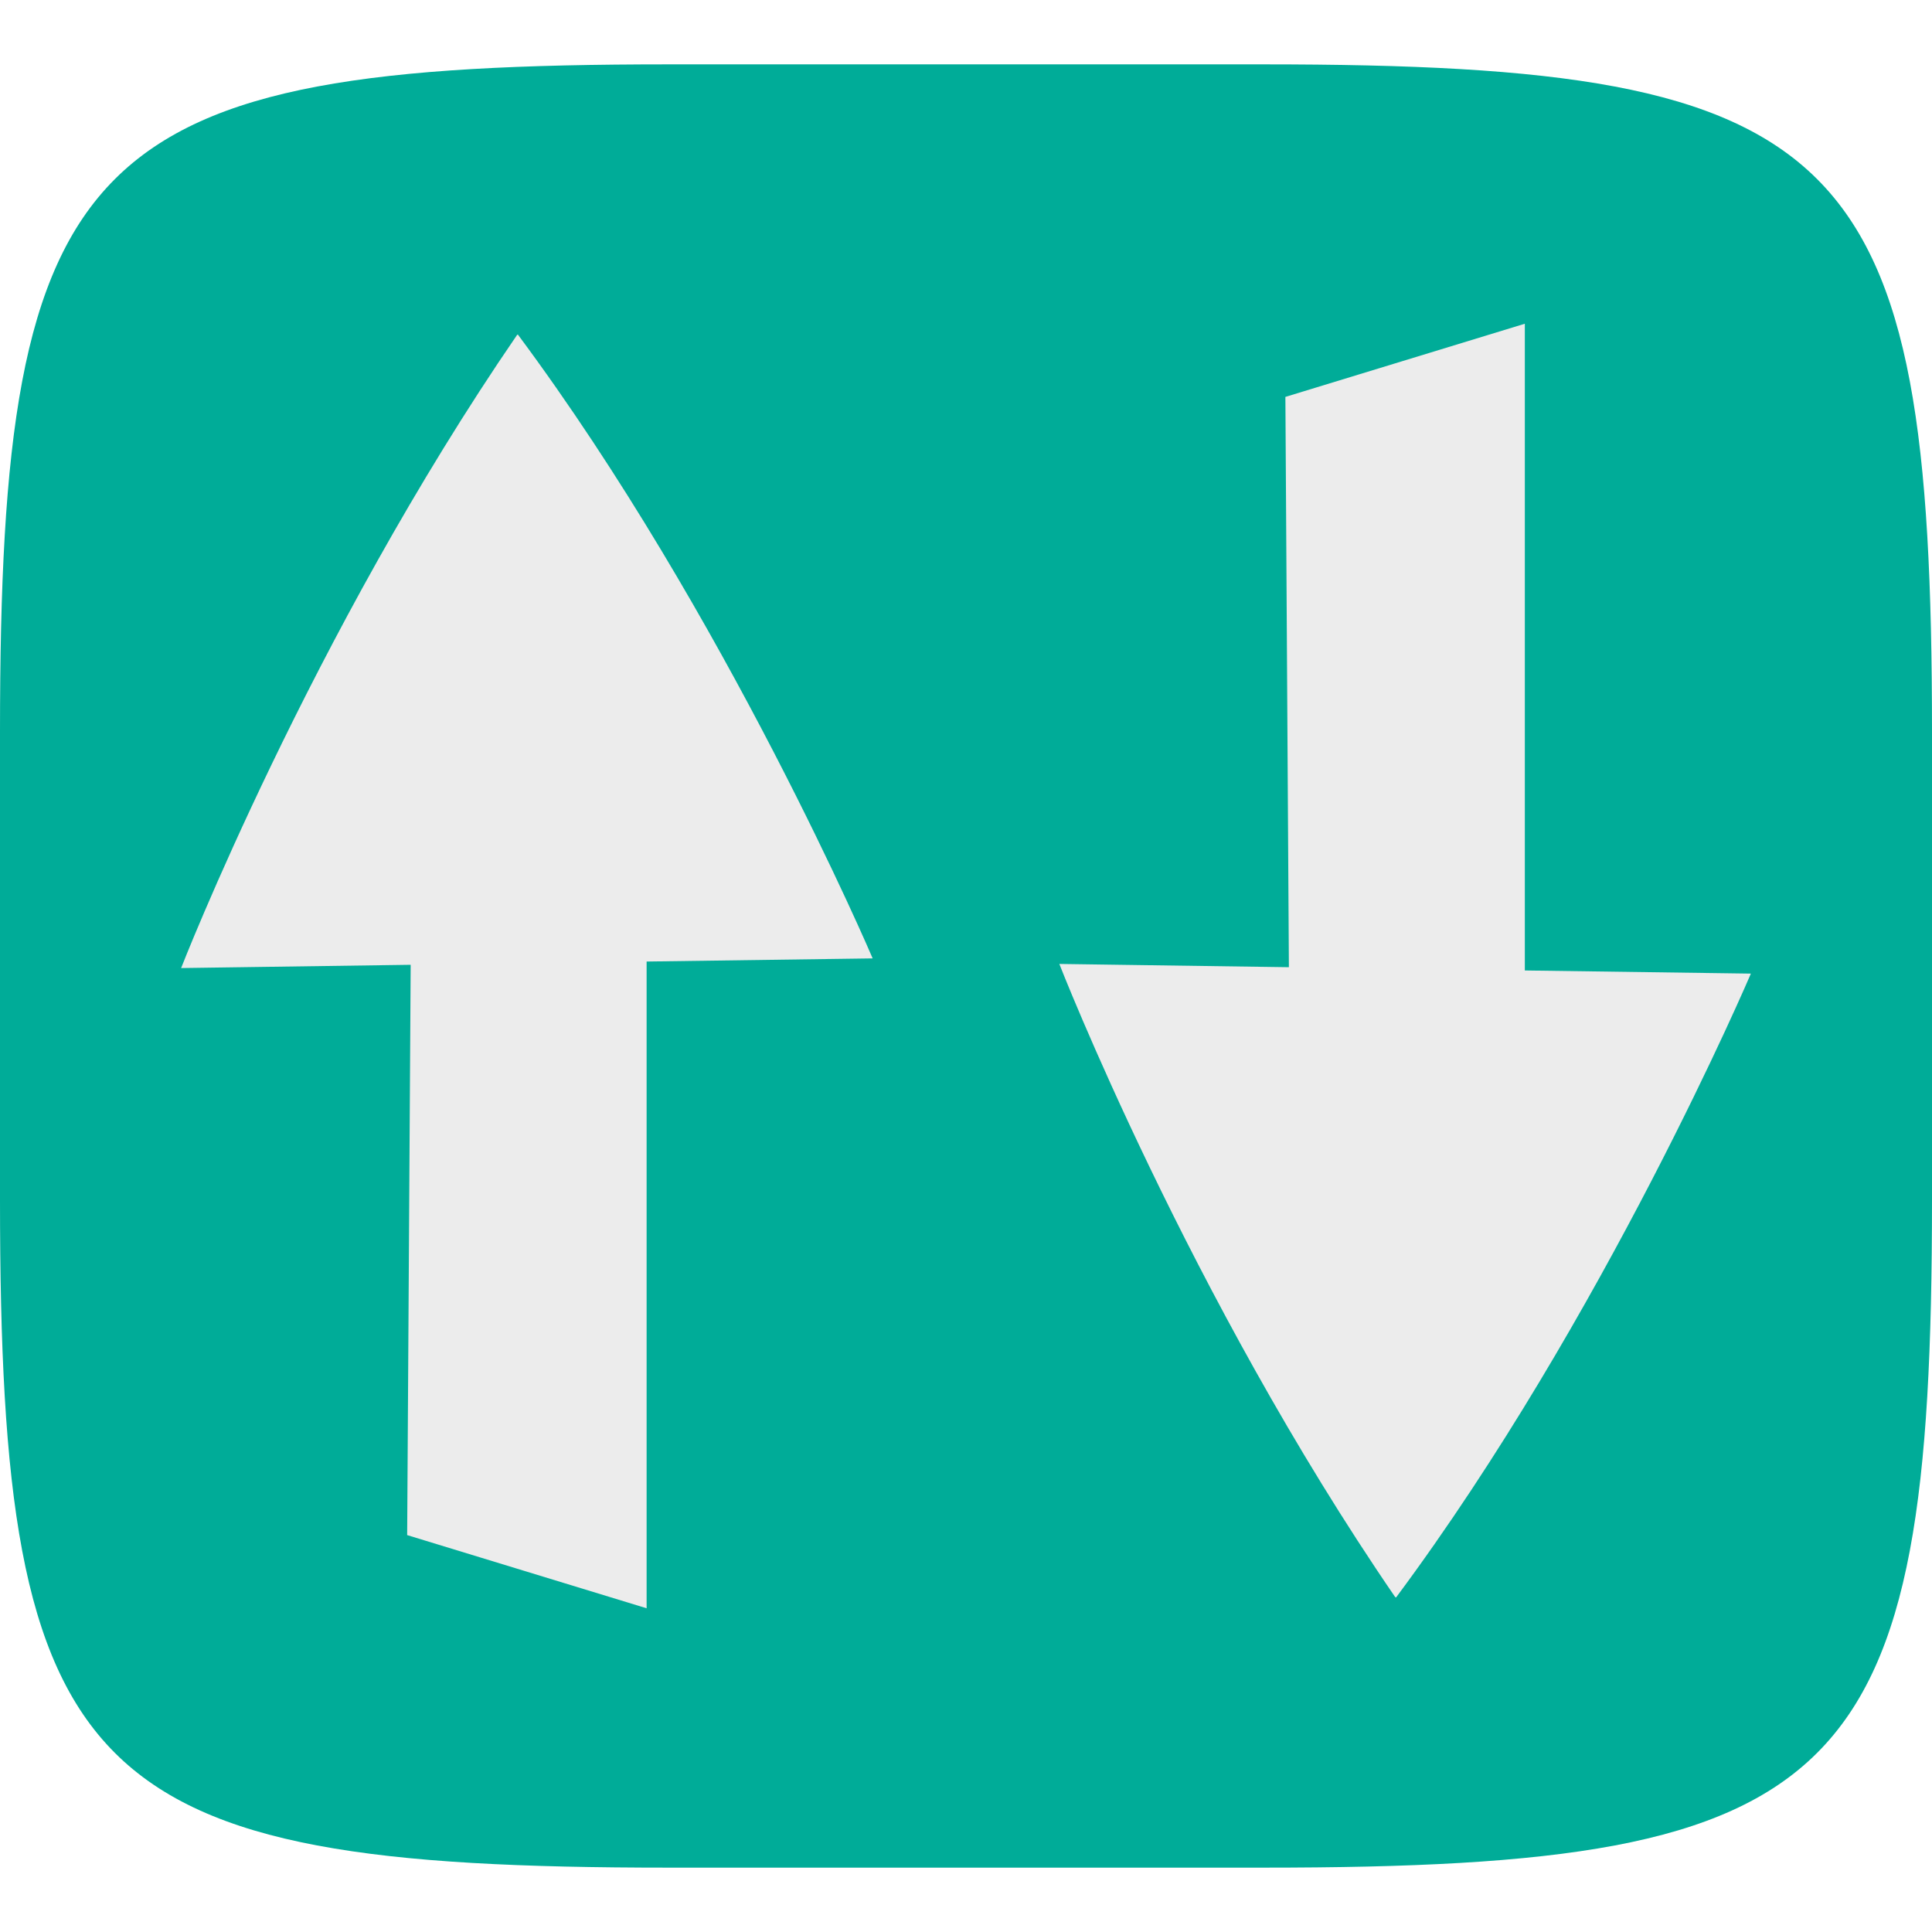
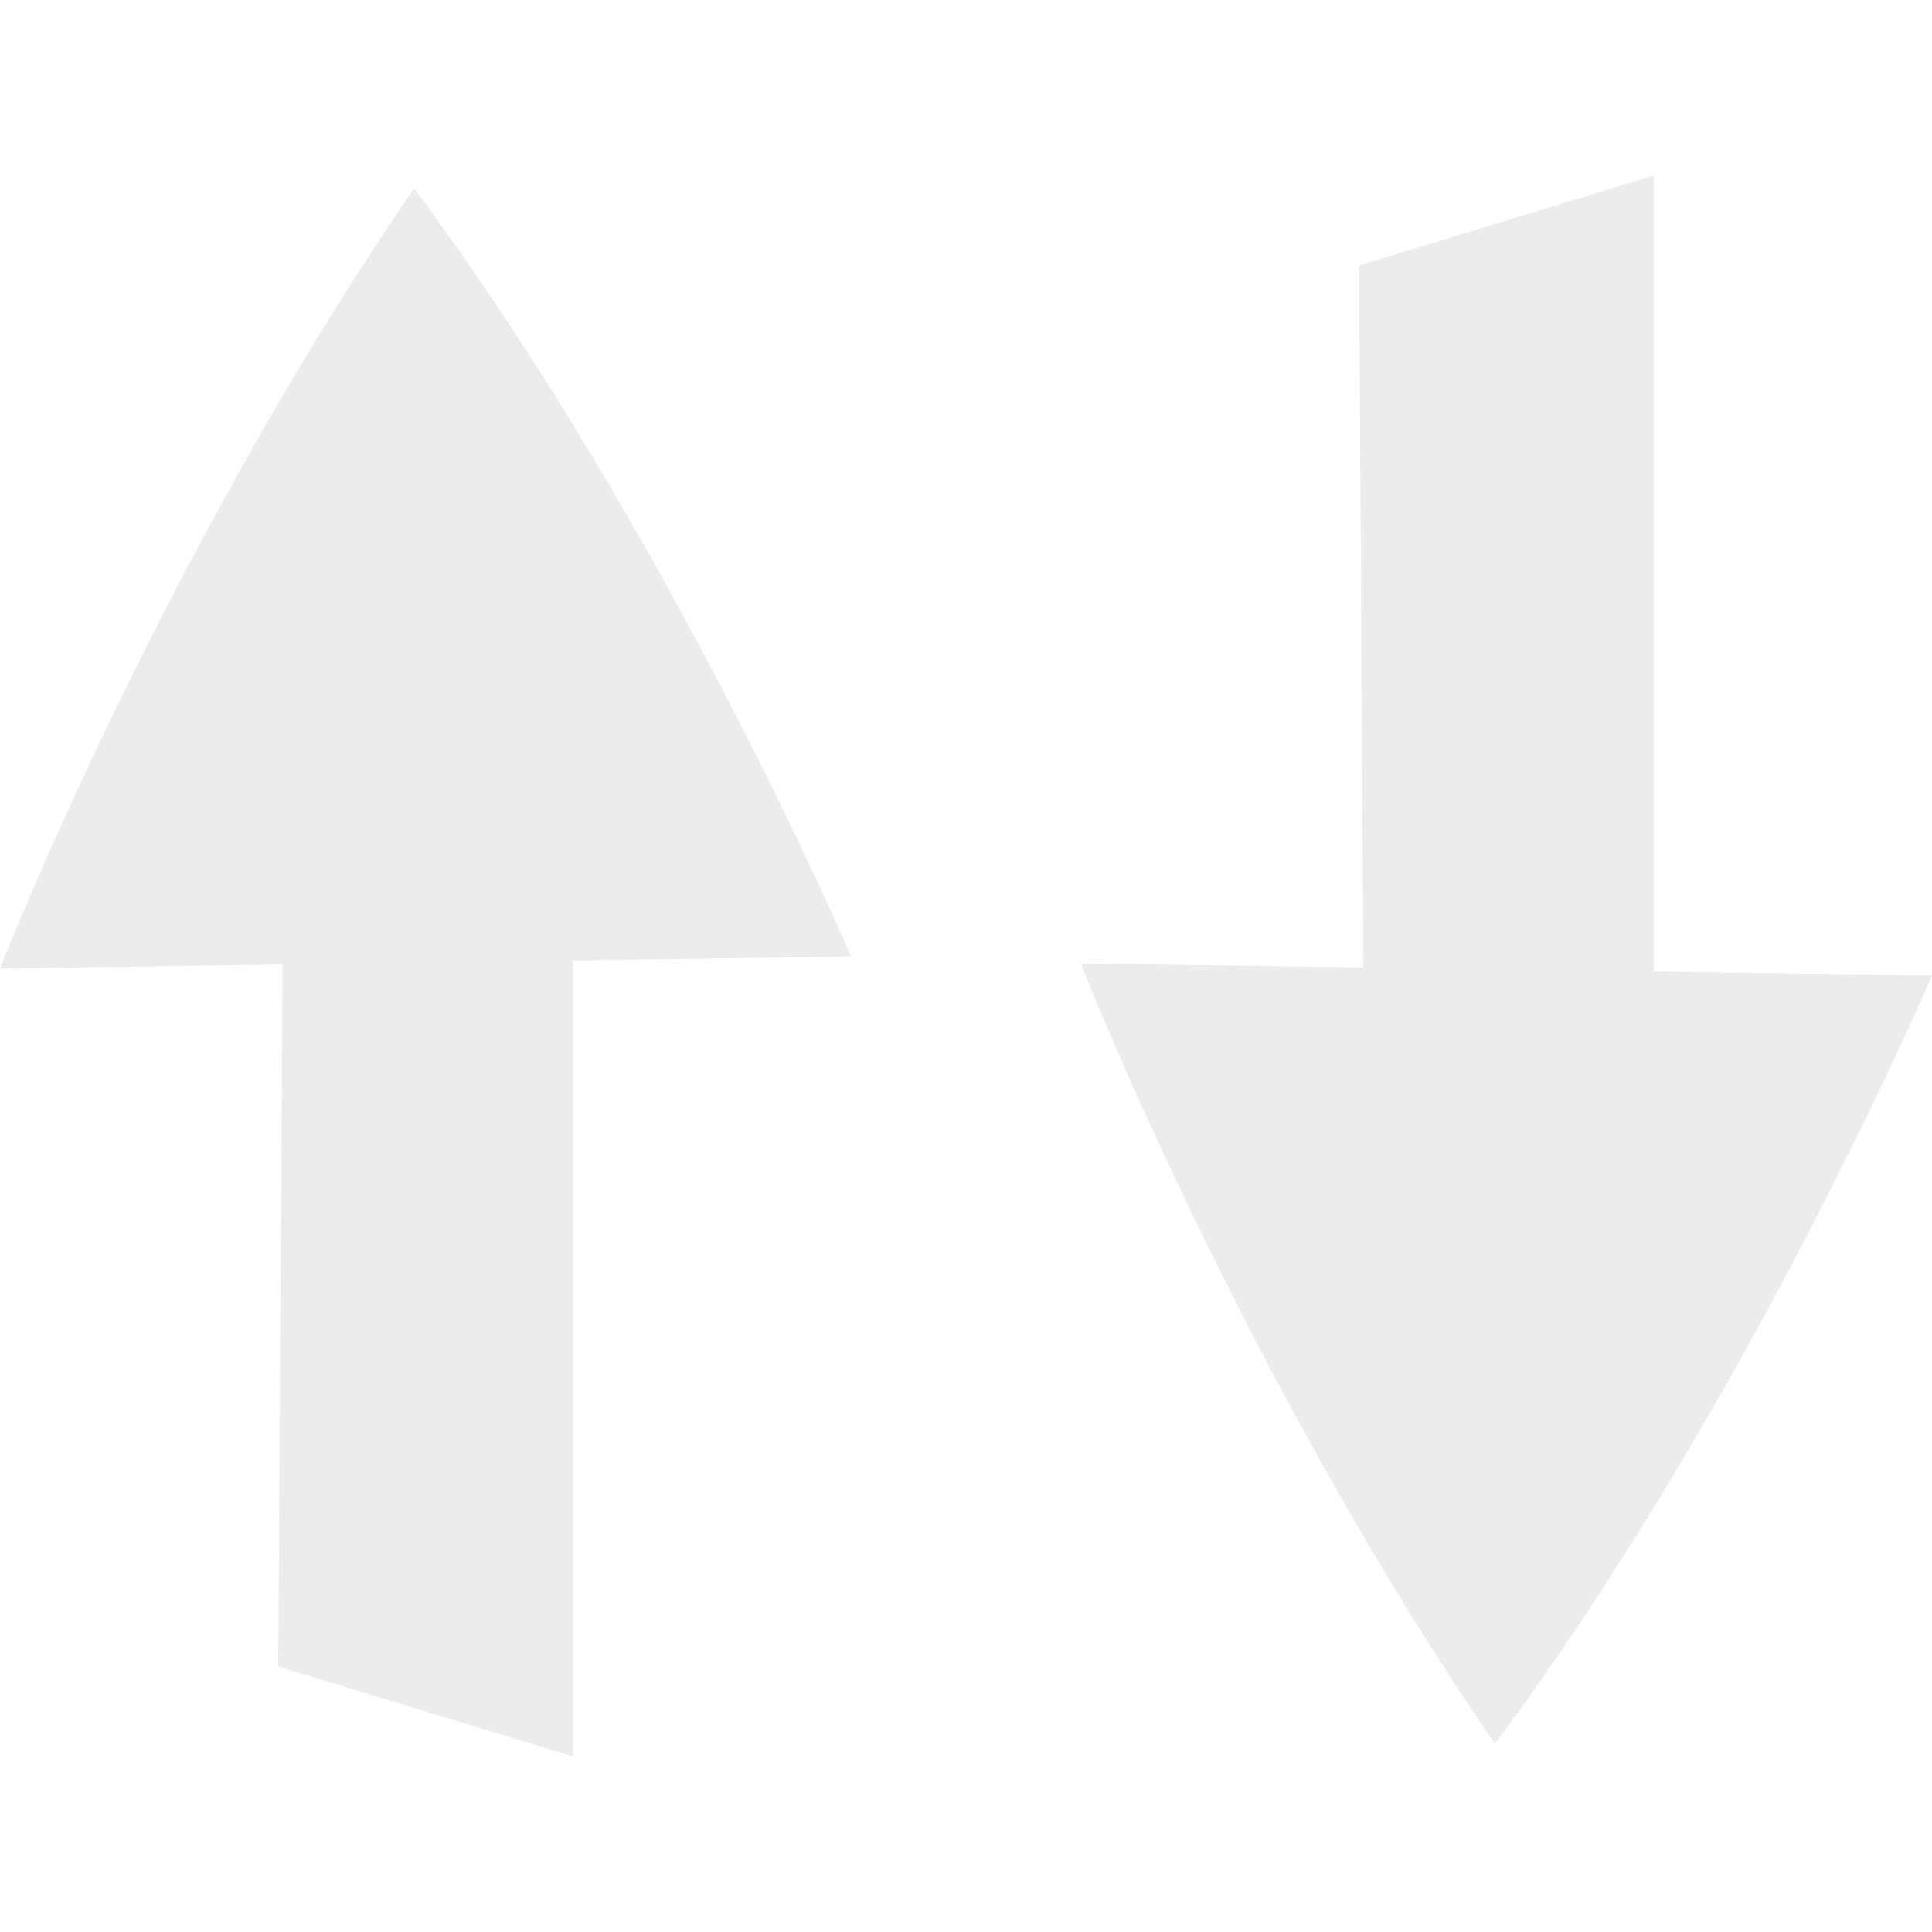
<svg xmlns="http://www.w3.org/2000/svg" style="isolation:isolate" width="16" height="16" viewBox="0 0 16 16">
  <defs>
    <style id="current-color-scheme" type="text/css">
   .ColorScheme-Text { color:#ececec; } .ColorScheme-Highlight { color:#5294e2; }
  </style>
    <linearGradient id="arrongin" x1="0%" x2="0%" y1="0%" y2="100%">
      <stop offset="0%" style="stop-color:#dd9b44; stop-opacity:1" />
      <stop offset="100%" style="stop-color:#ad6c16; stop-opacity:1" />
    </linearGradient>
    <linearGradient id="aurora" x1="0%" x2="0%" y1="0%" y2="100%">
      <stop offset="0%" style="stop-color:#09D4DF; stop-opacity:1" />
      <stop offset="100%" style="stop-color:#9269F4; stop-opacity:1" />
    </linearGradient>
    <linearGradient id="fitdance" x1="0%" x2="0%" y1="0%" y2="100%">
      <stop offset="0%" style="stop-color:#1AD6AB; stop-opacity:1" />
      <stop offset="100%" style="stop-color:#329DB6; stop-opacity:1" />
    </linearGradient>
    <linearGradient id="oomox" x1="0%" x2="0%" y1="0%" y2="100%">
      <stop offset="0%" style="stop-color:#efefe7; stop-opacity:1" />
      <stop offset="100%" style="stop-color:#8f8f8b; stop-opacity:1" />
    </linearGradient>
    <linearGradient id="rainblue" x1="0%" x2="0%" y1="0%" y2="100%">
      <stop offset="0%" style="stop-color:#00F260; stop-opacity:1" />
      <stop offset="100%" style="stop-color:#0575E6; stop-opacity:1" />
    </linearGradient>
    <linearGradient id="sunrise" x1="0%" x2="0%" y1="0%" y2="100%">
      <stop offset="0%" style="stop-color: #FF8501; stop-opacity:1" />
      <stop offset="100%" style="stop-color: #FFCB01; stop-opacity:1" />
    </linearGradient>
    <linearGradient id="telinkrin" x1="0%" x2="0%" y1="0%" y2="100%">
      <stop offset="0%" style="stop-color: #b2ced6; stop-opacity:1" />
      <stop offset="100%" style="stop-color: #6da5b7; stop-opacity:1" />
    </linearGradient>
    <linearGradient id="60spsycho" x1="0%" x2="0%" y1="0%" y2="100%">
      <stop offset="0%" style="stop-color: #df5940; stop-opacity:1" />
      <stop offset="25%" style="stop-color: #d8d15f; stop-opacity:1" />
      <stop offset="50%" style="stop-color: #e9882a; stop-opacity:1" />
      <stop offset="100%" style="stop-color: #279362; stop-opacity:1" />
    </linearGradient>
    <linearGradient id="90ssummer" x1="0%" x2="0%" y1="0%" y2="100%">
      <stop offset="0%" style="stop-color: #f618c7; stop-opacity:1" />
      <stop offset="20%" style="stop-color: #94ffab; stop-opacity:1" />
      <stop offset="50%" style="stop-color: #fbfd54; stop-opacity:1" />
      <stop offset="100%" style="stop-color: #0f83ae; stop-opacity:1" />
    </linearGradient>
  </defs>
-   <path fill="#00AC98" d="M 10.465 0.533 C 15.308 0.533 16 1.224 16 6.062 L 16 9.937 C 16 14.776 15.308 15.467 10.465 15.467 L 5.535 15.467 C 0.692 15.467 0 14.776 0 9.937 L 0 6.062 C 0 1.224 0.692 0.533 5.535 0.533 L 10.465 0.533 Z" />
-   <path fill="#ECECEC" fill-rule="evenodd" d="M 5.355 7.963 L 5.355 13.319 L 3.372 12.713 L 3.401 7.99 L 1.5 8.017 C 1.5 8.017 2.571 5.268 4.282 2.774 C 4.282 2.774 4.283 2.774 4.283 2.773 C 4.284 2.773 4.285 2.773 4.285 2.772 C 4.286 2.772 4.286 2.771 4.287 2.771 C 4.288 2.771 4.288 2.771 4.289 2.771 C 6.013 5.088 7.227 7.937 7.227 7.937 L 5.355 7.963 Z M 12.628 8.037 L 12.628 2.681 L 10.645 3.287 L 10.674 8.01 L 8.773 7.983 C 8.773 7.983 9.844 10.732 11.554 13.226 C 11.555 13.226 11.556 13.226 11.556 13.227 C 11.557 13.227 11.558 13.227 11.558 13.228 C 11.559 13.228 11.559 13.229 11.56 13.229 C 11.561 13.229 11.561 13.229 11.562 13.229 C 13.286 10.912 14.5 8.063 14.5 8.063 L 12.628 8.037 Z" />
+   <path fill="currentColor" class="ColorScheme-Text" fill-rule="evenodd" d="M 4.745 7.954 L 4.745 14.546 L 2.304 13.801 L 2.34 7.988 L 0 8.021 C 0 8.021 1.318 4.638 3.424 1.568 C 3.424 1.568 3.425 1.568 3.425 1.567 C 3.426 1.567 3.428 1.567 3.428 1.566 C 3.429 1.566 3.429 1.564 3.43 1.564 C 3.431 1.564 3.431 1.564 3.433 1.564 C 5.554 4.416 7.049 7.922 7.049 7.922 L 4.745 7.954 Z M 13.696 8.046 L 13.696 1.454 L 11.255 2.199 L 11.291 8.012 L 8.951 7.979 C 8.951 7.979 10.27 11.362 12.374 14.432 C 12.375 14.432 12.377 14.432 12.377 14.433 C 12.378 14.433 12.379 14.433 12.379 14.434 C 12.38 14.434 12.38 14.436 12.382 14.436 C 12.383 14.436 12.383 14.436 12.384 14.436 C 14.506 11.584 16 8.078 16 8.078 L 13.696 8.046 Z" />
</svg>
